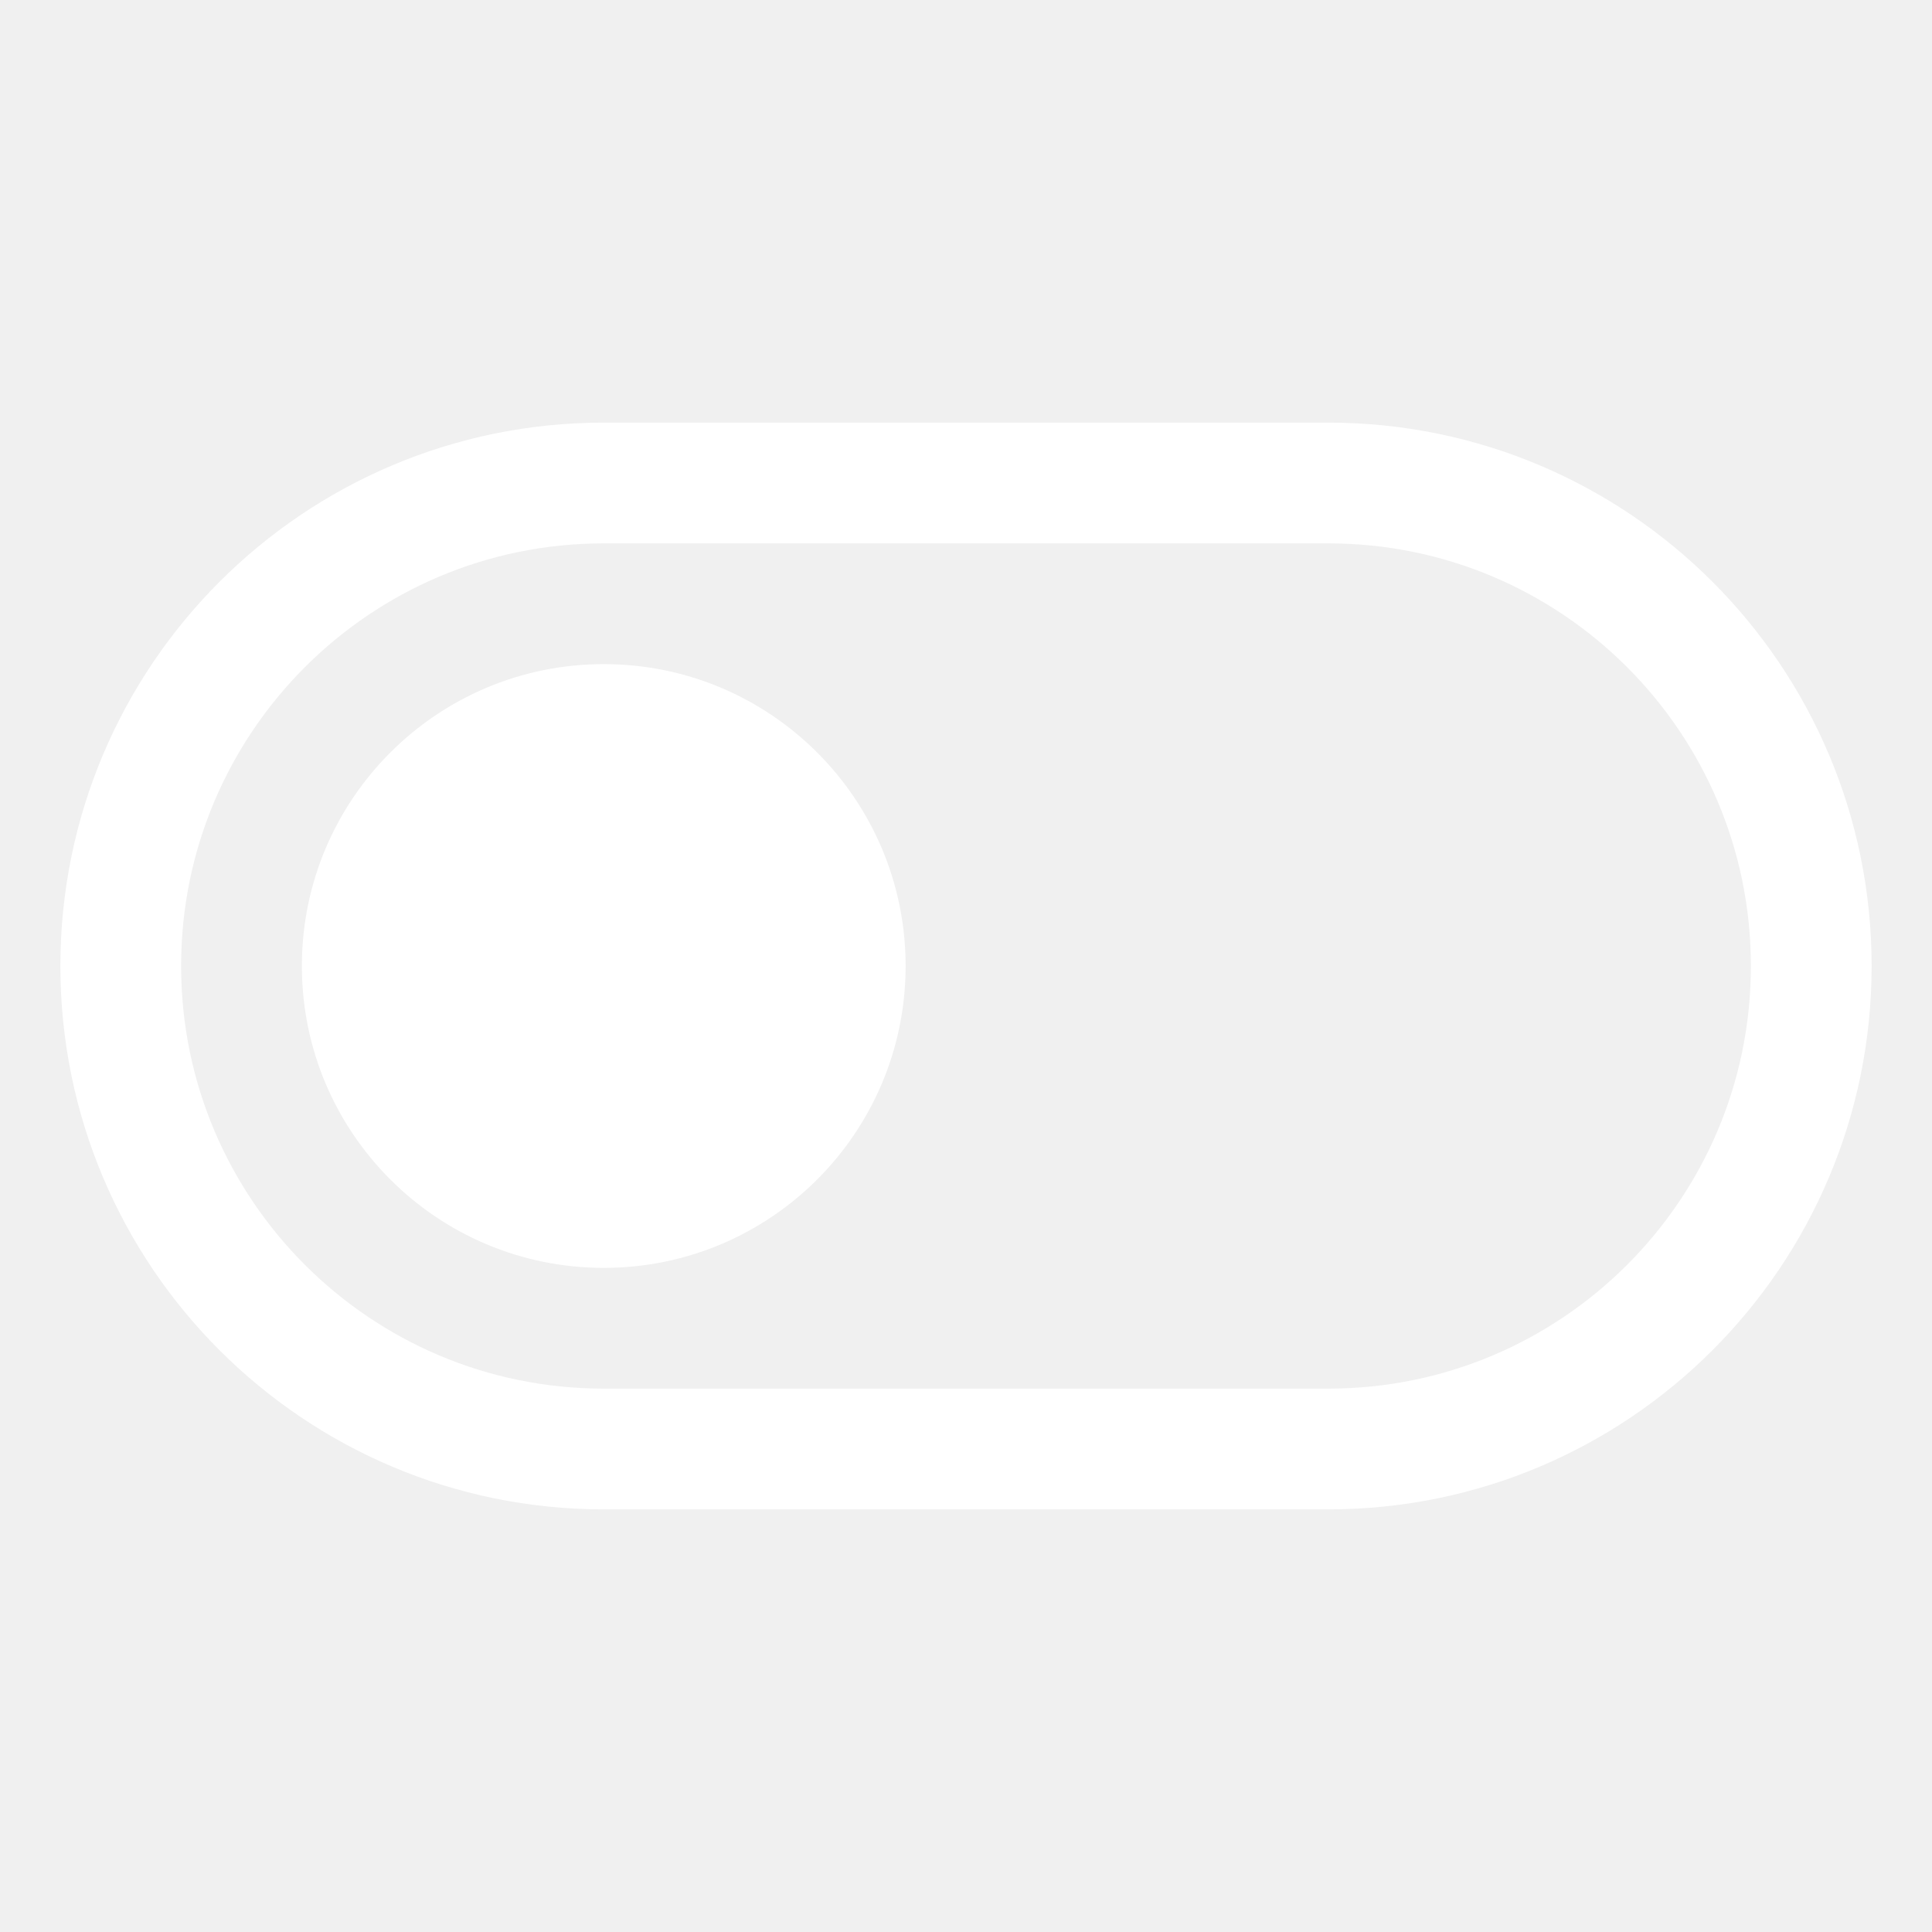
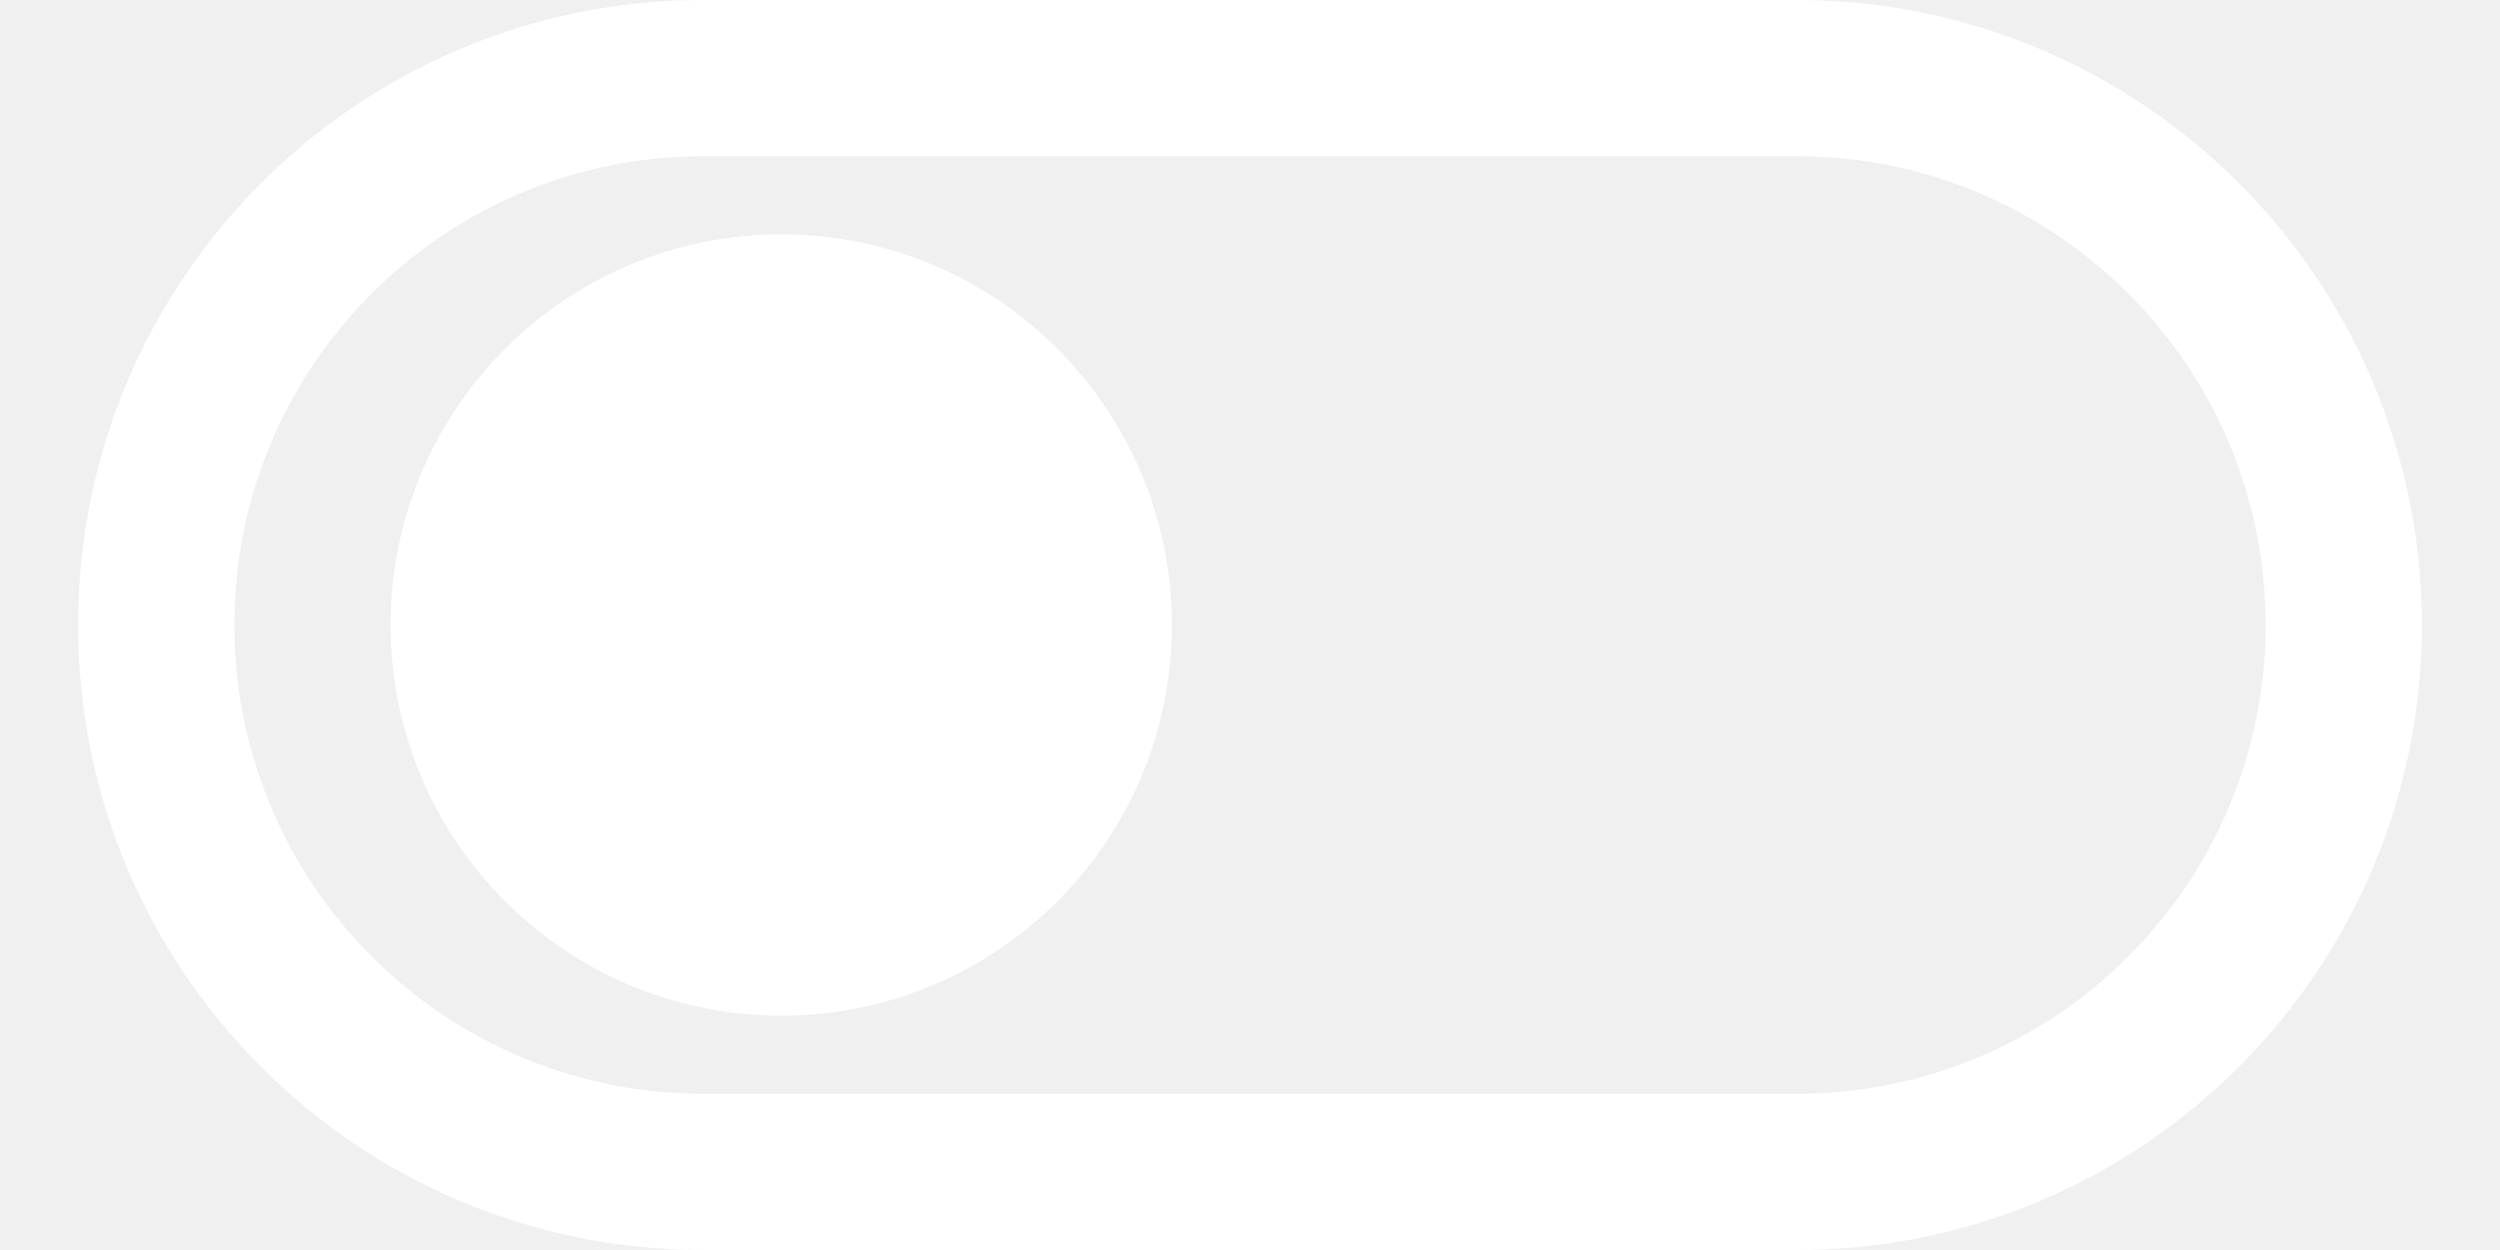
- <svg xmlns="http://www.w3.org/2000/svg" width="32" height="32" viewBox="0 0 32 32" fill="none">
-   <rect x="2" y="8" width="28" height="16" rx="8" stroke="#FFFFFF" stroke-width="2" fill="none" />
-   <circle cx="10" cy="16" r="5" fill="#FFFFFF" />
+ <svg xmlns="http://www.w3.org/2000/svg" width="32" height="16" viewBox="0 0 32 16" fill="none">
+   <rect x="2" y="1" width="28" height="14" rx="7" stroke="#FFFFFF" stroke-width="2" fill="none" />
+   <circle cx="10" cy="8" r="5" fill="#FFFFFF" />
</svg>
